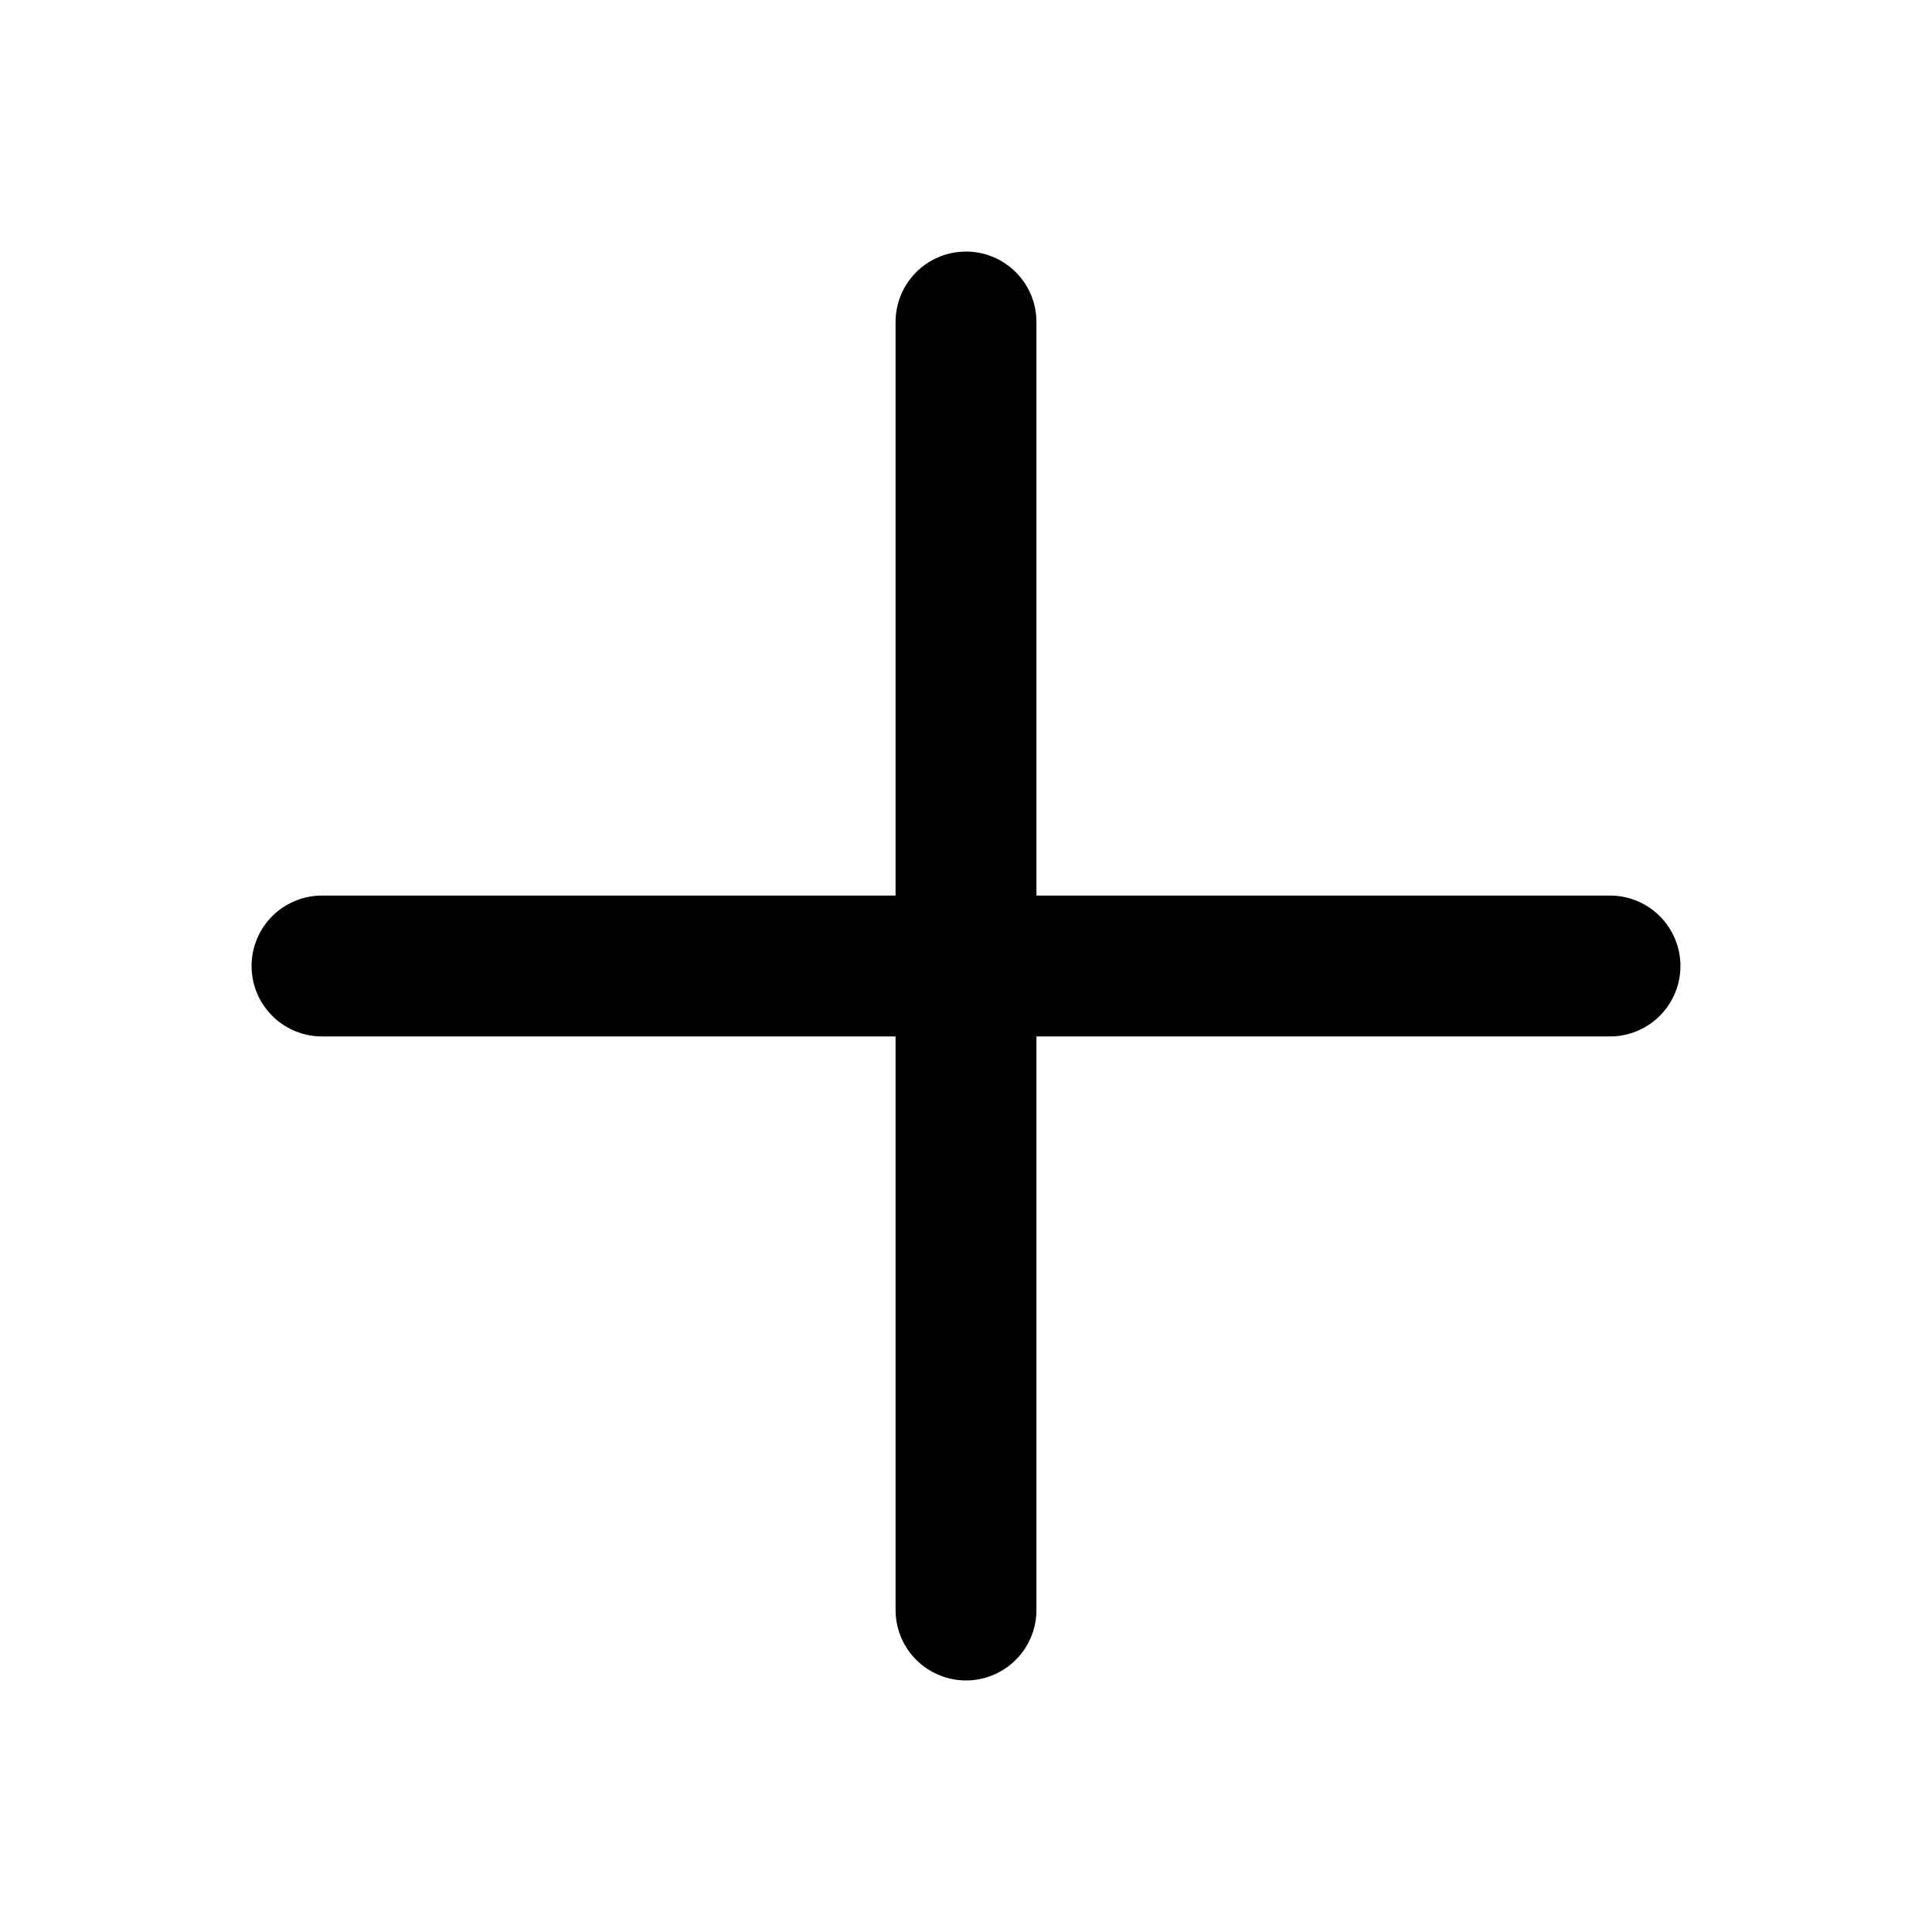
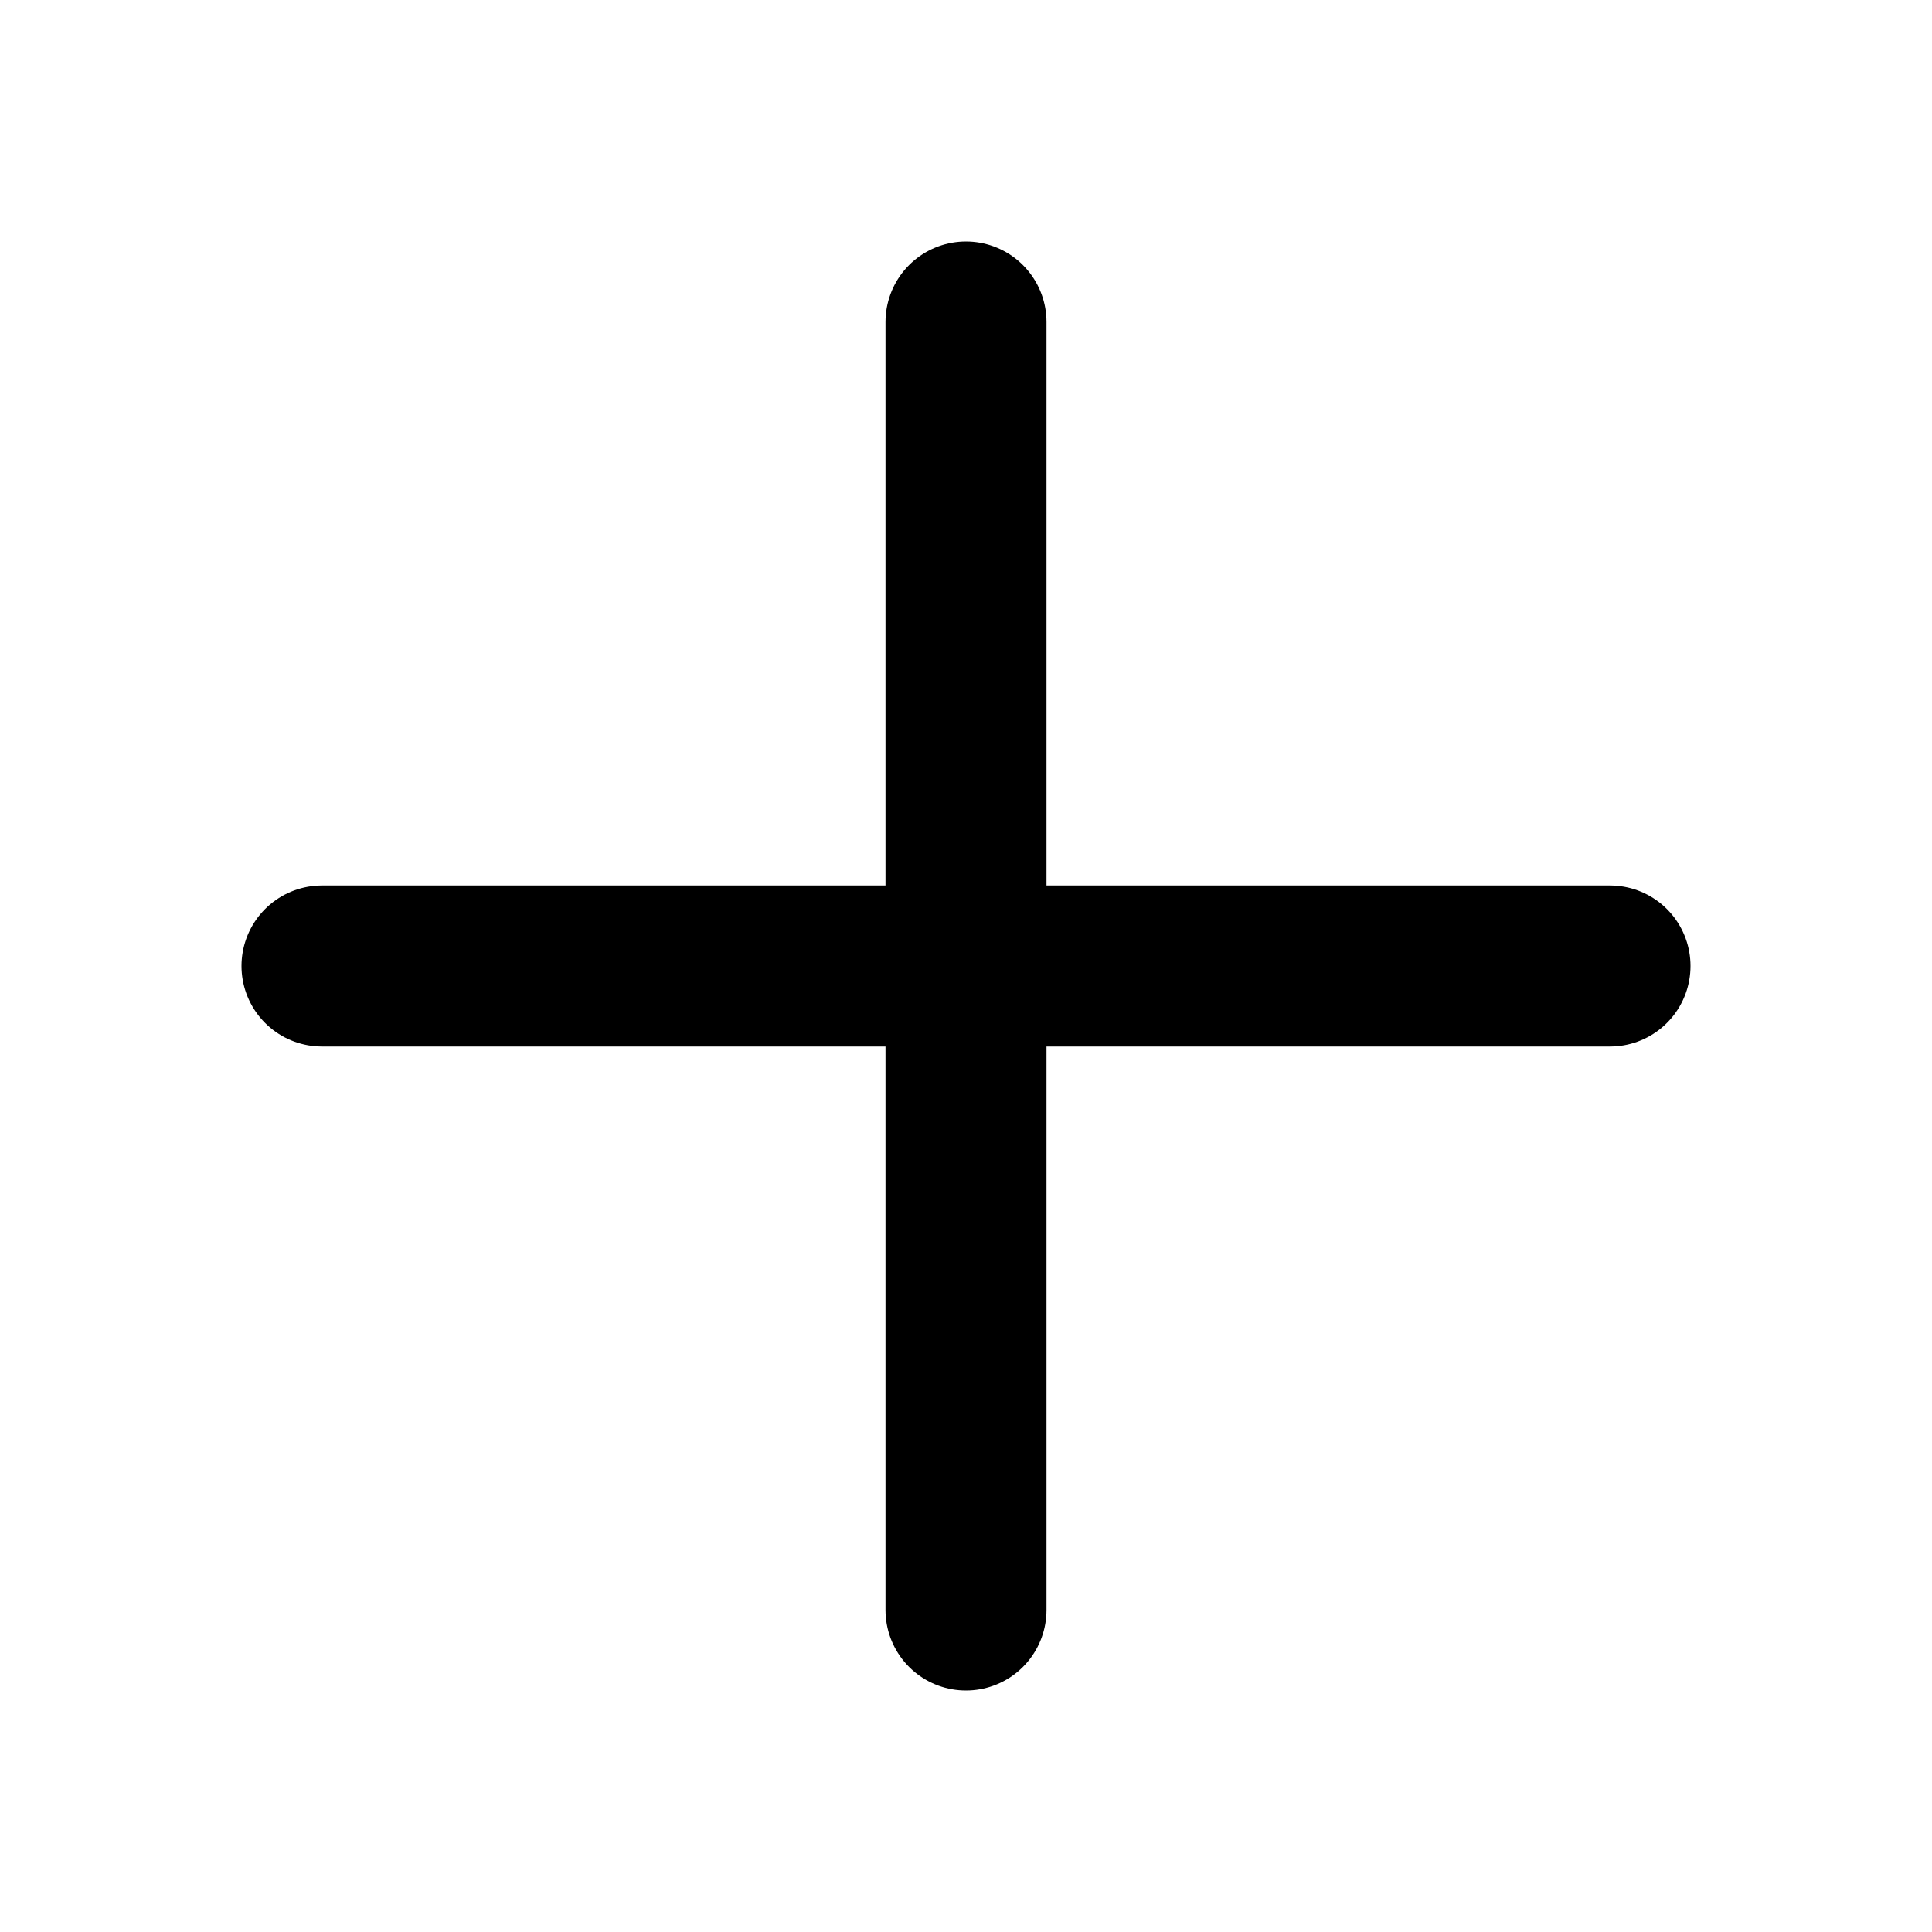
<svg xmlns="http://www.w3.org/2000/svg" viewBox="0 0 24 24">
-   <g fill="none" stroke="currentColor" stroke-width="1.75" stroke-linecap="round" stroke-linejoin="round">
+   <g fill="none" stroke="currentColor" stroke-width="2" stroke-linecap="round" stroke-linejoin="round">
    <path d="M12 4v16M4 12h16" />
  </g>
</svg>
